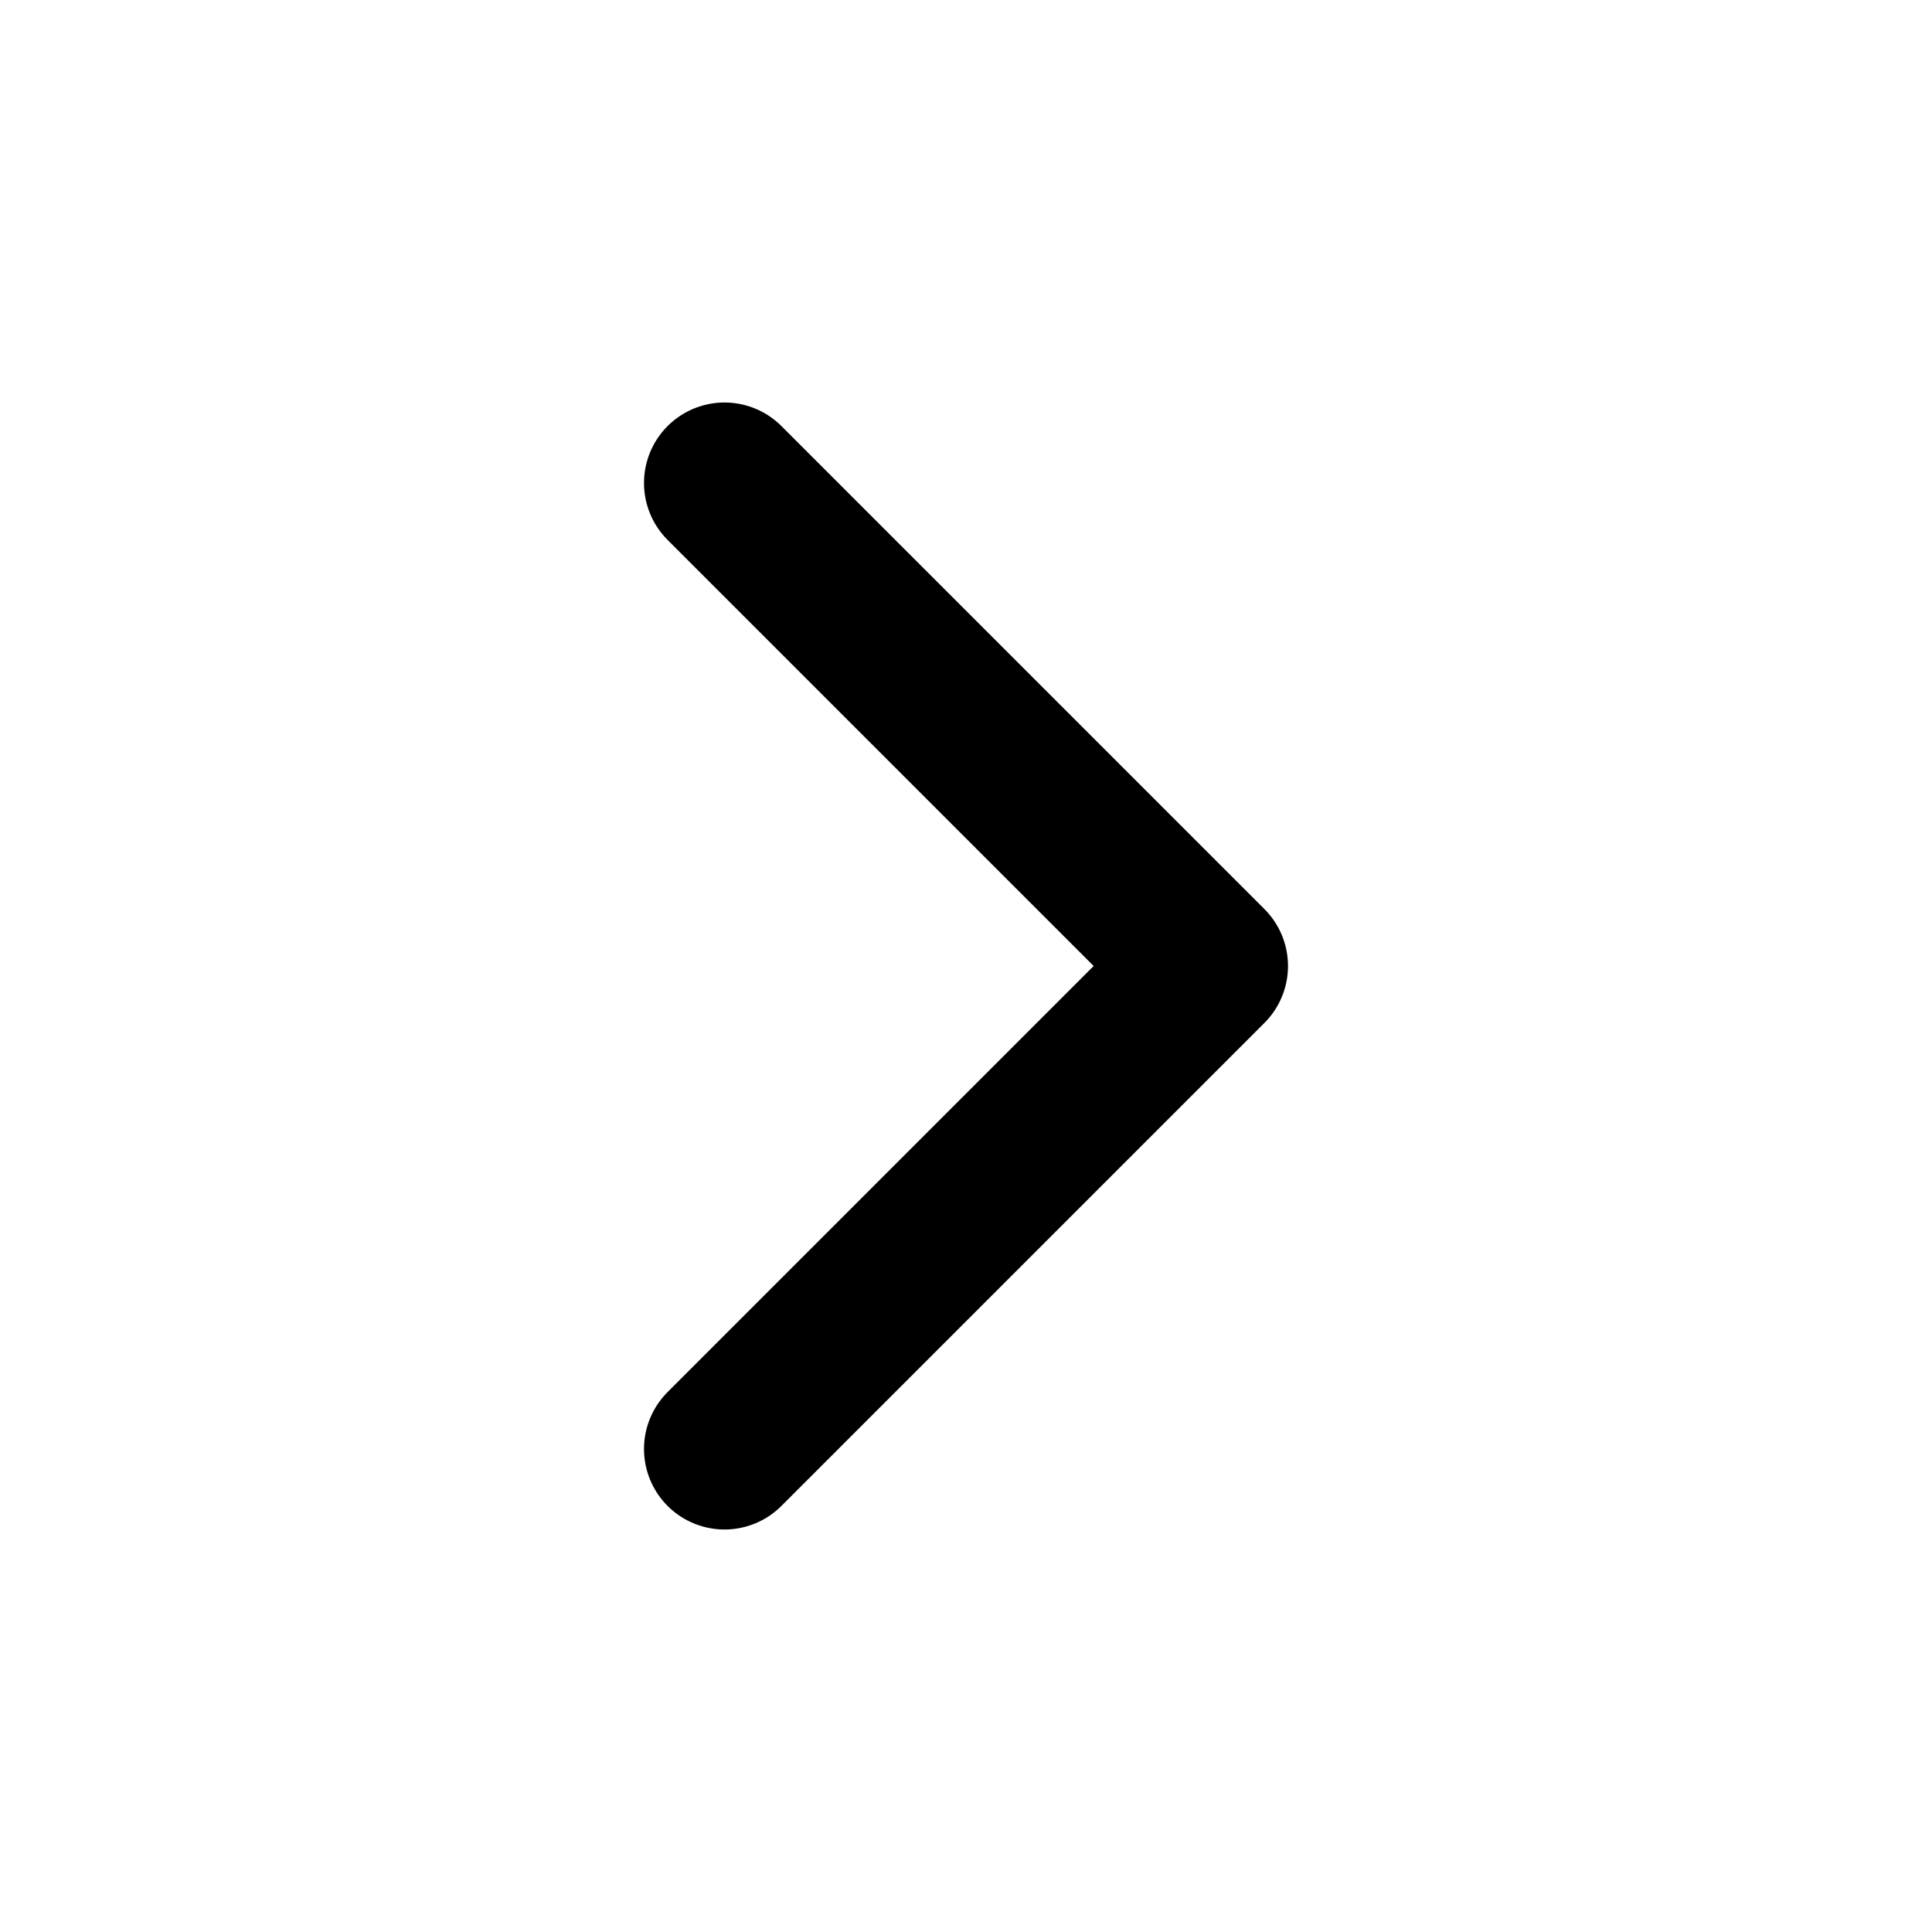
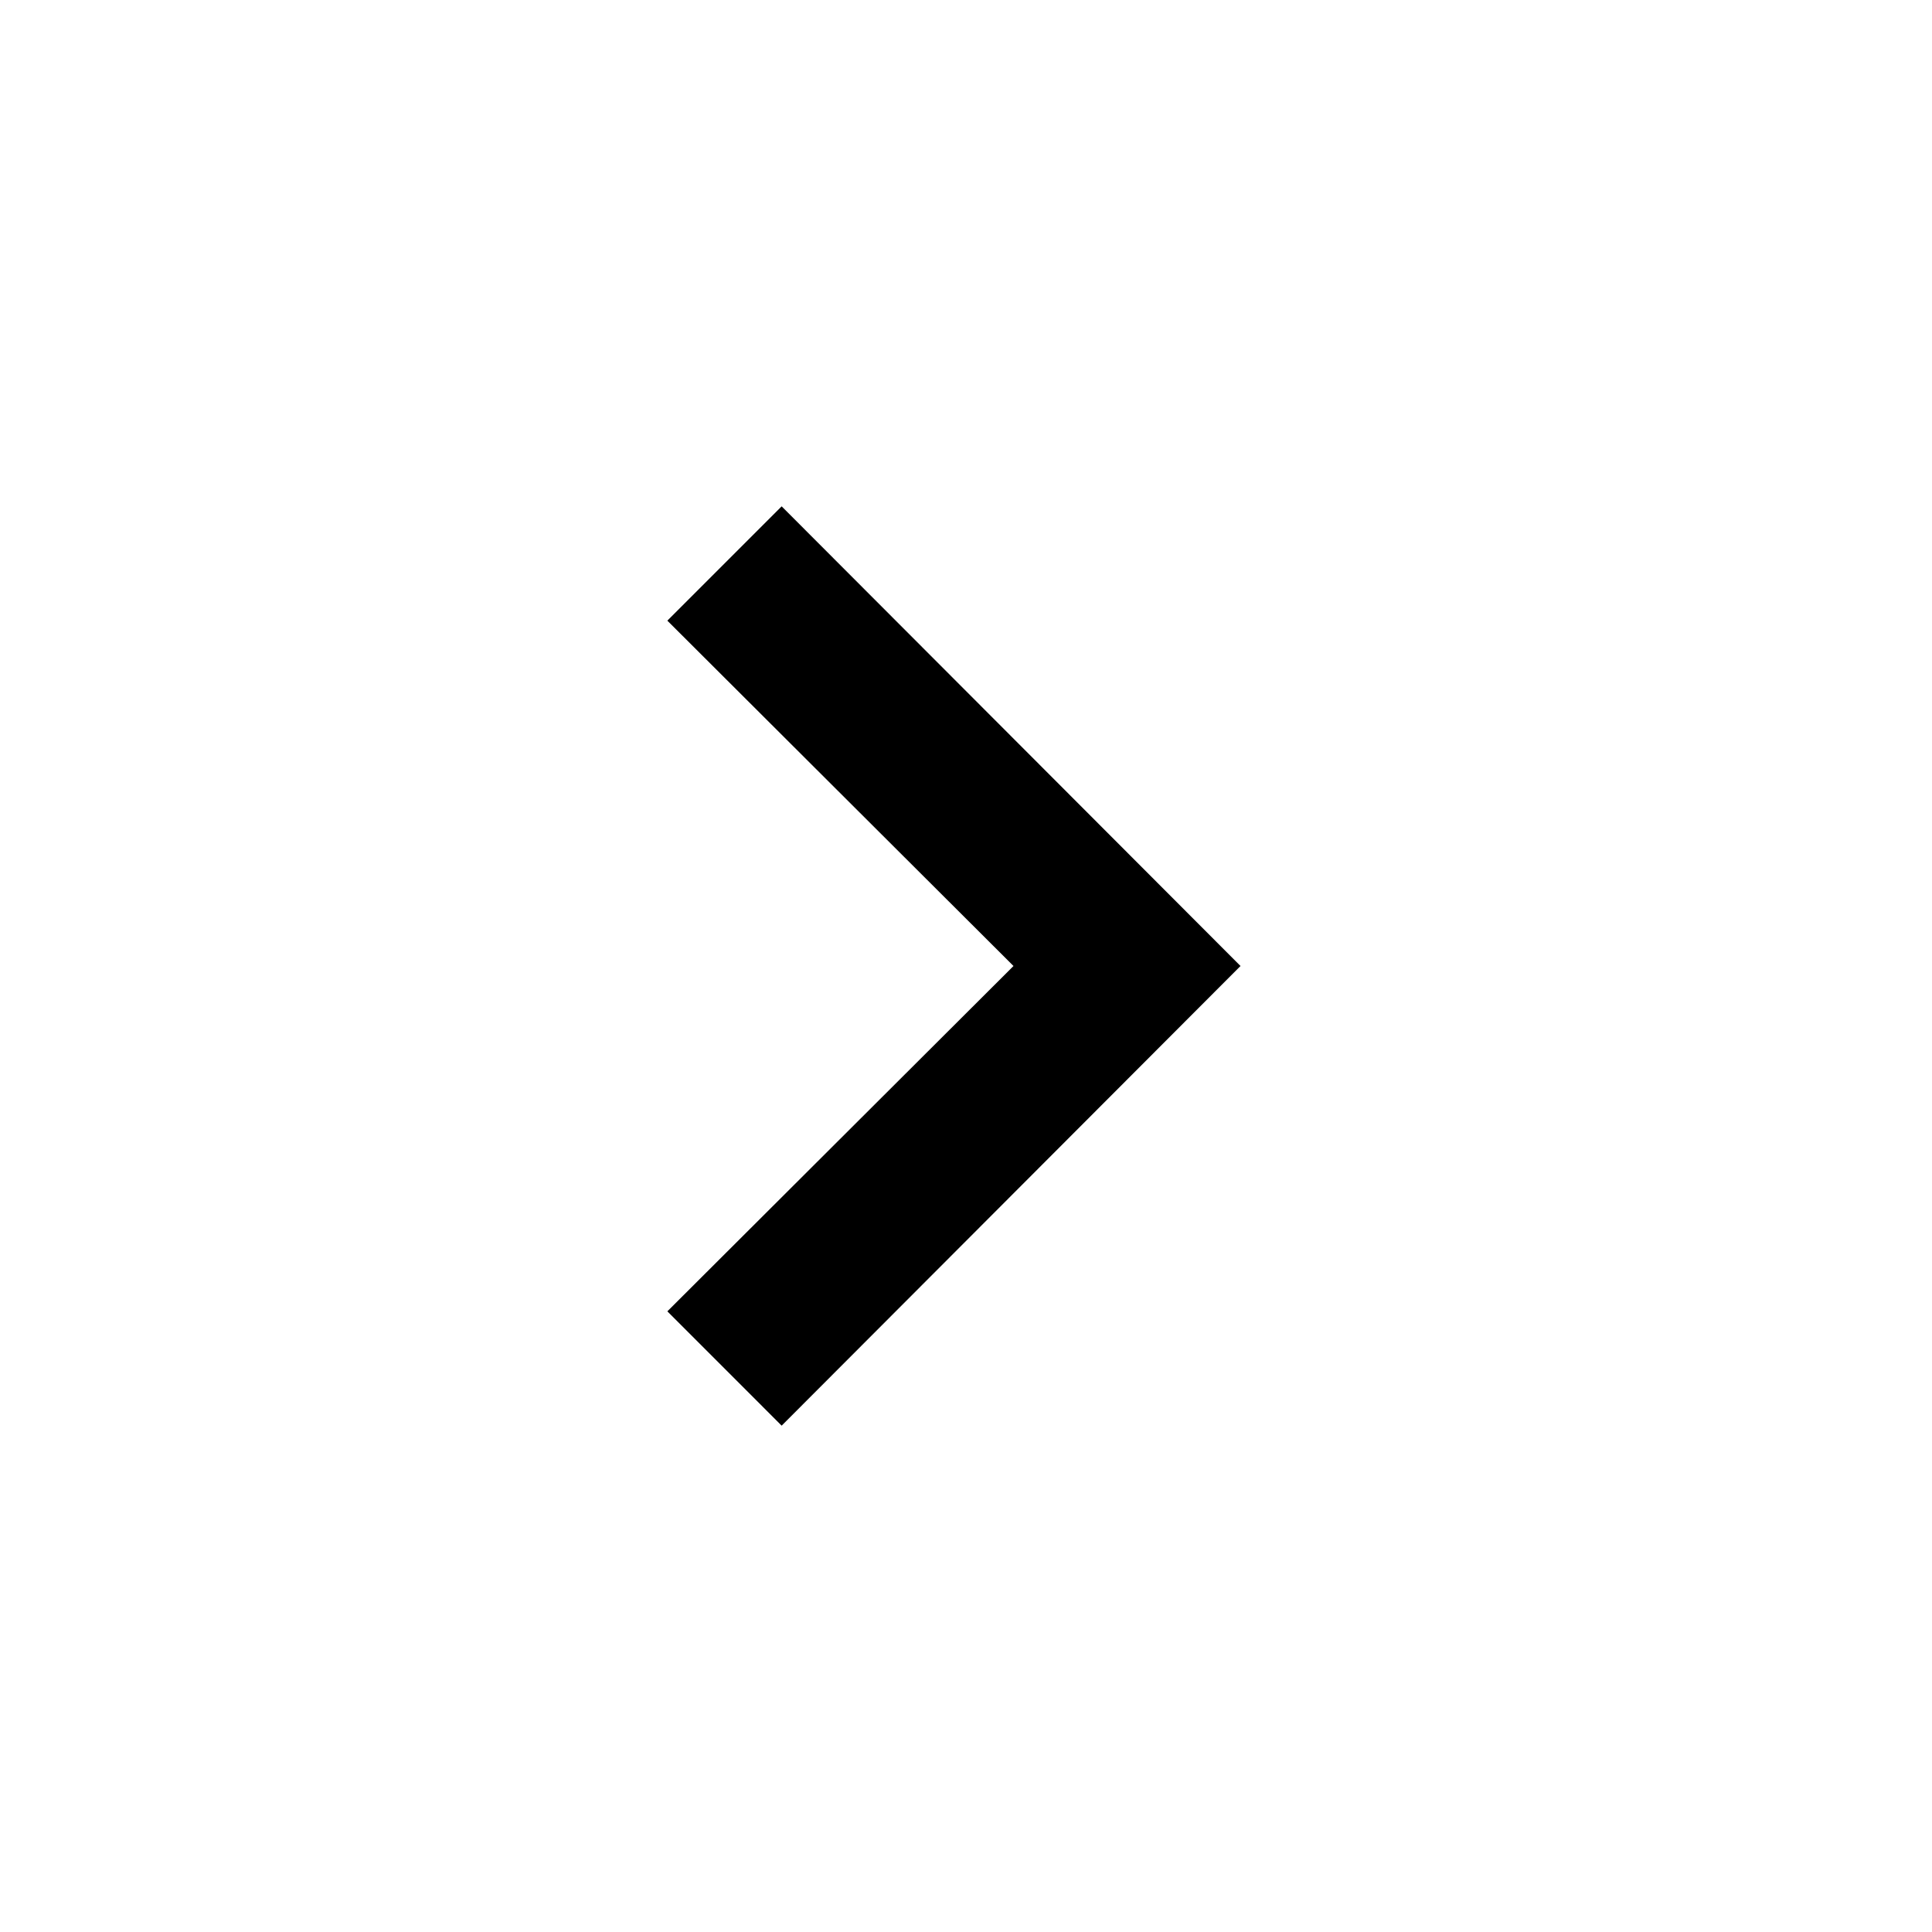
- <svg xmlns="http://www.w3.org/2000/svg" width="24" height="24" viewBox="0 0 24 24" fill="none" stroke="currentColor" stroke-width="2" stroke-linecap="round" stroke-linejoin="round" class="lucide lucide-chevron-right preview-icon">
-   <path d="m9 18 6-6-6-6" />
+ <svg xmlns="http://www.w3.org/2000/svg" width="1em" height="1em" viewBox="0 0 24 24">
+   <path d="M0 0h24v24H0z" fill="none" />
+   <path fill="currentColor" d="m9.71 17.71l5.7-5.71l-5.7-5.71l-1.42 1.42l4.3 4.29l-4.3 4.29z" />
</svg>
